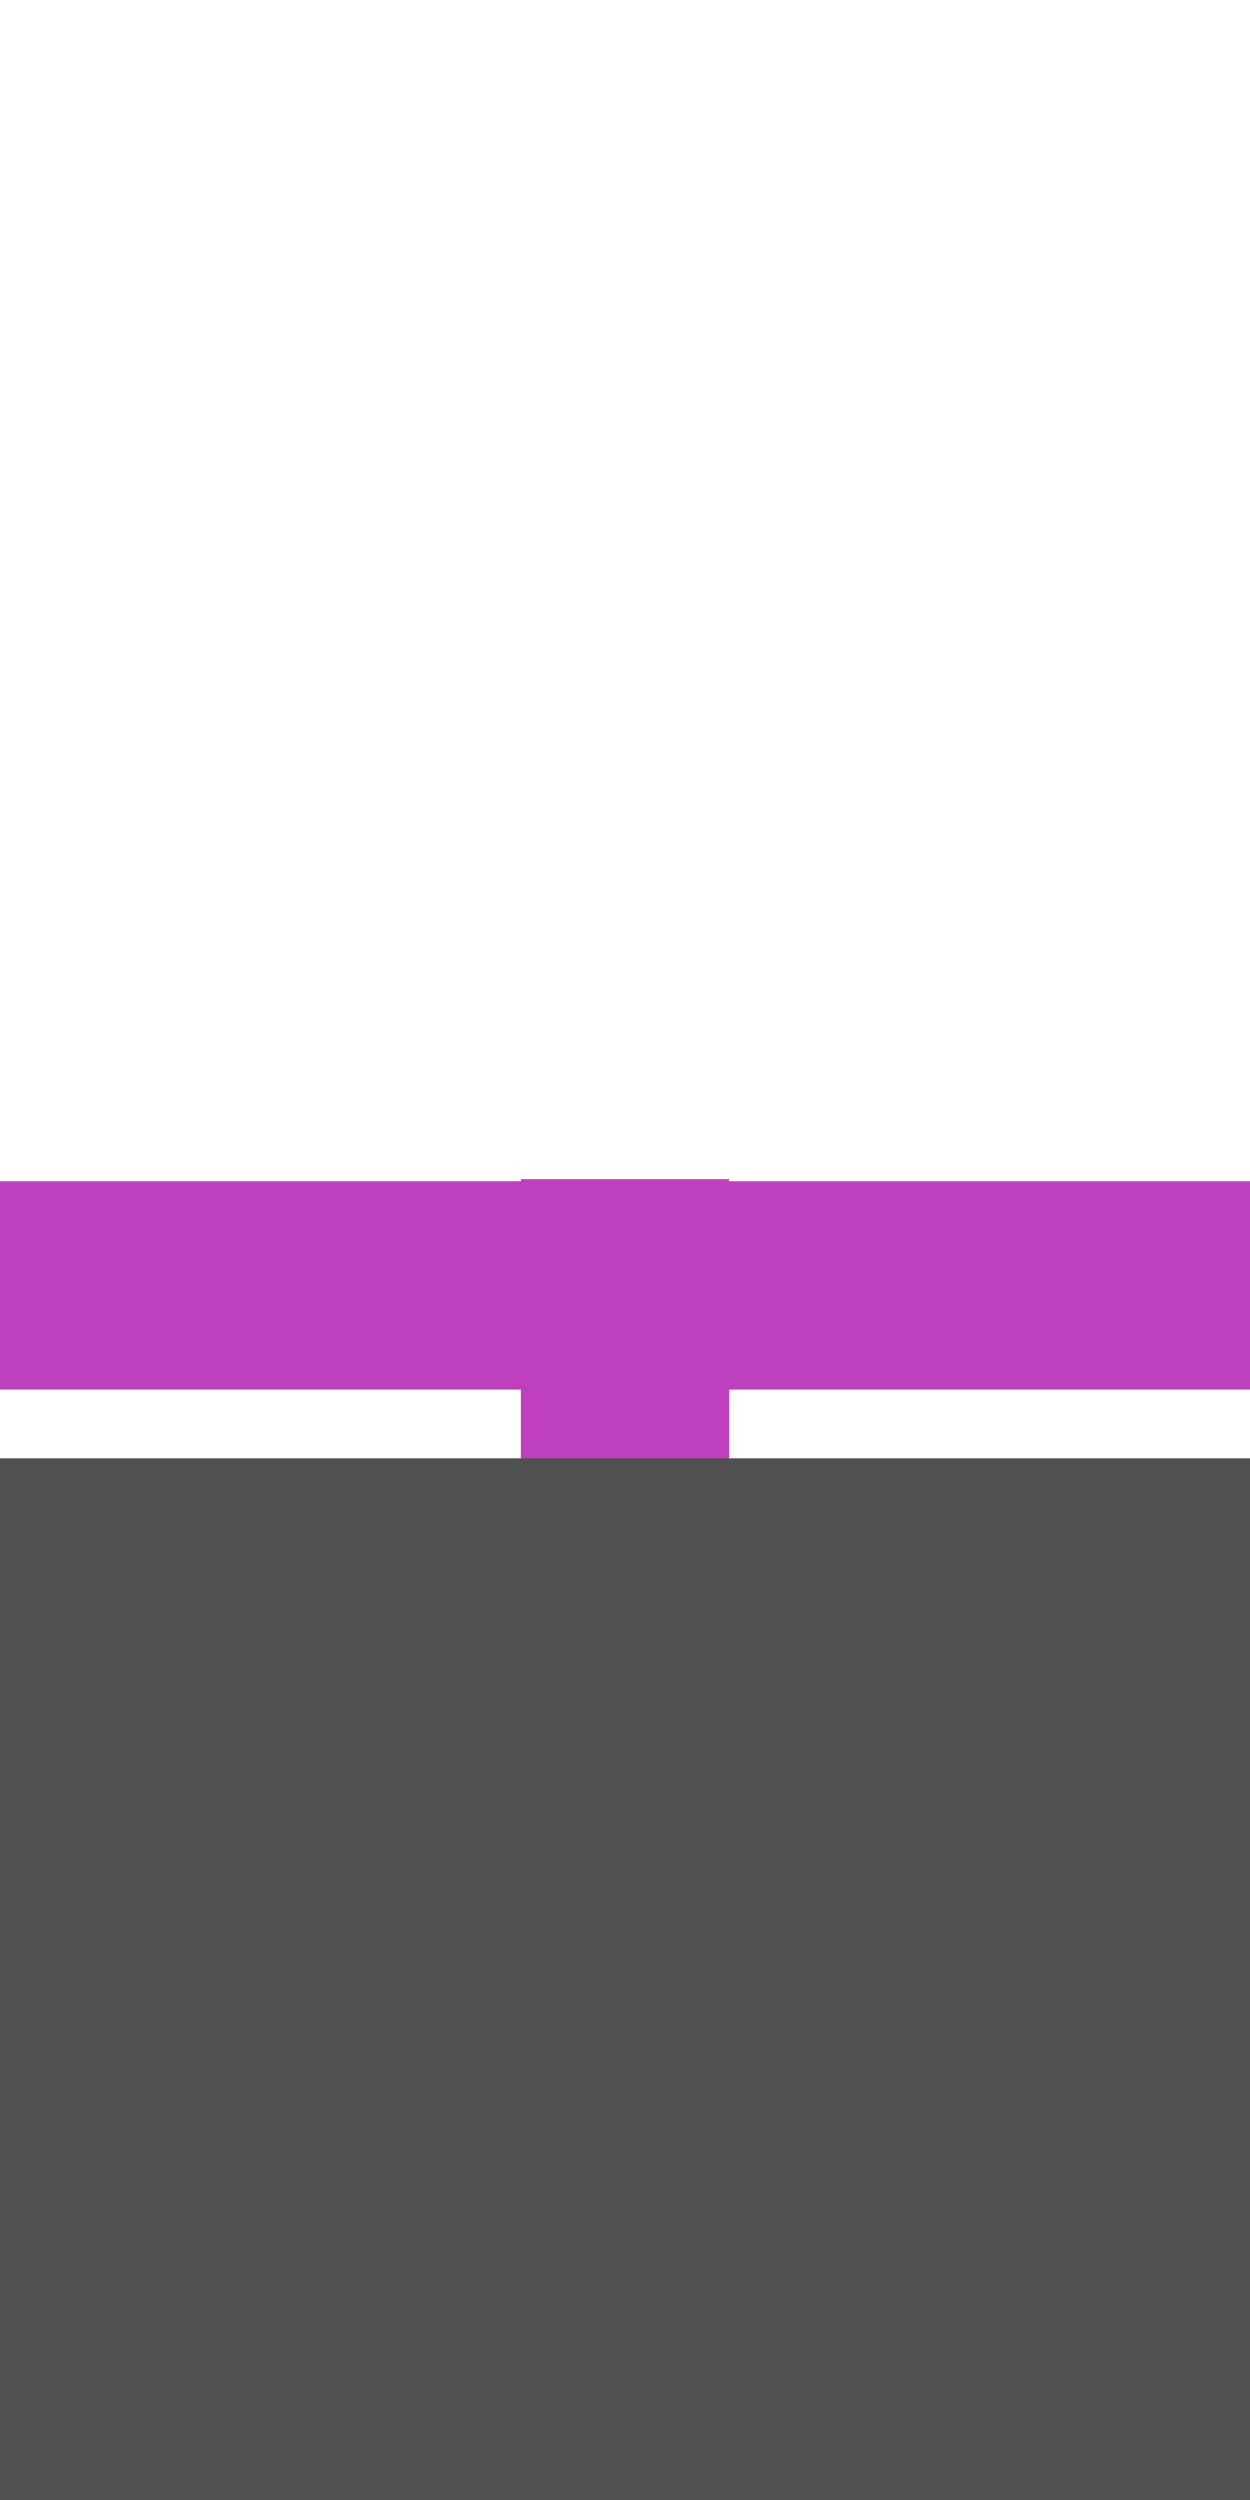
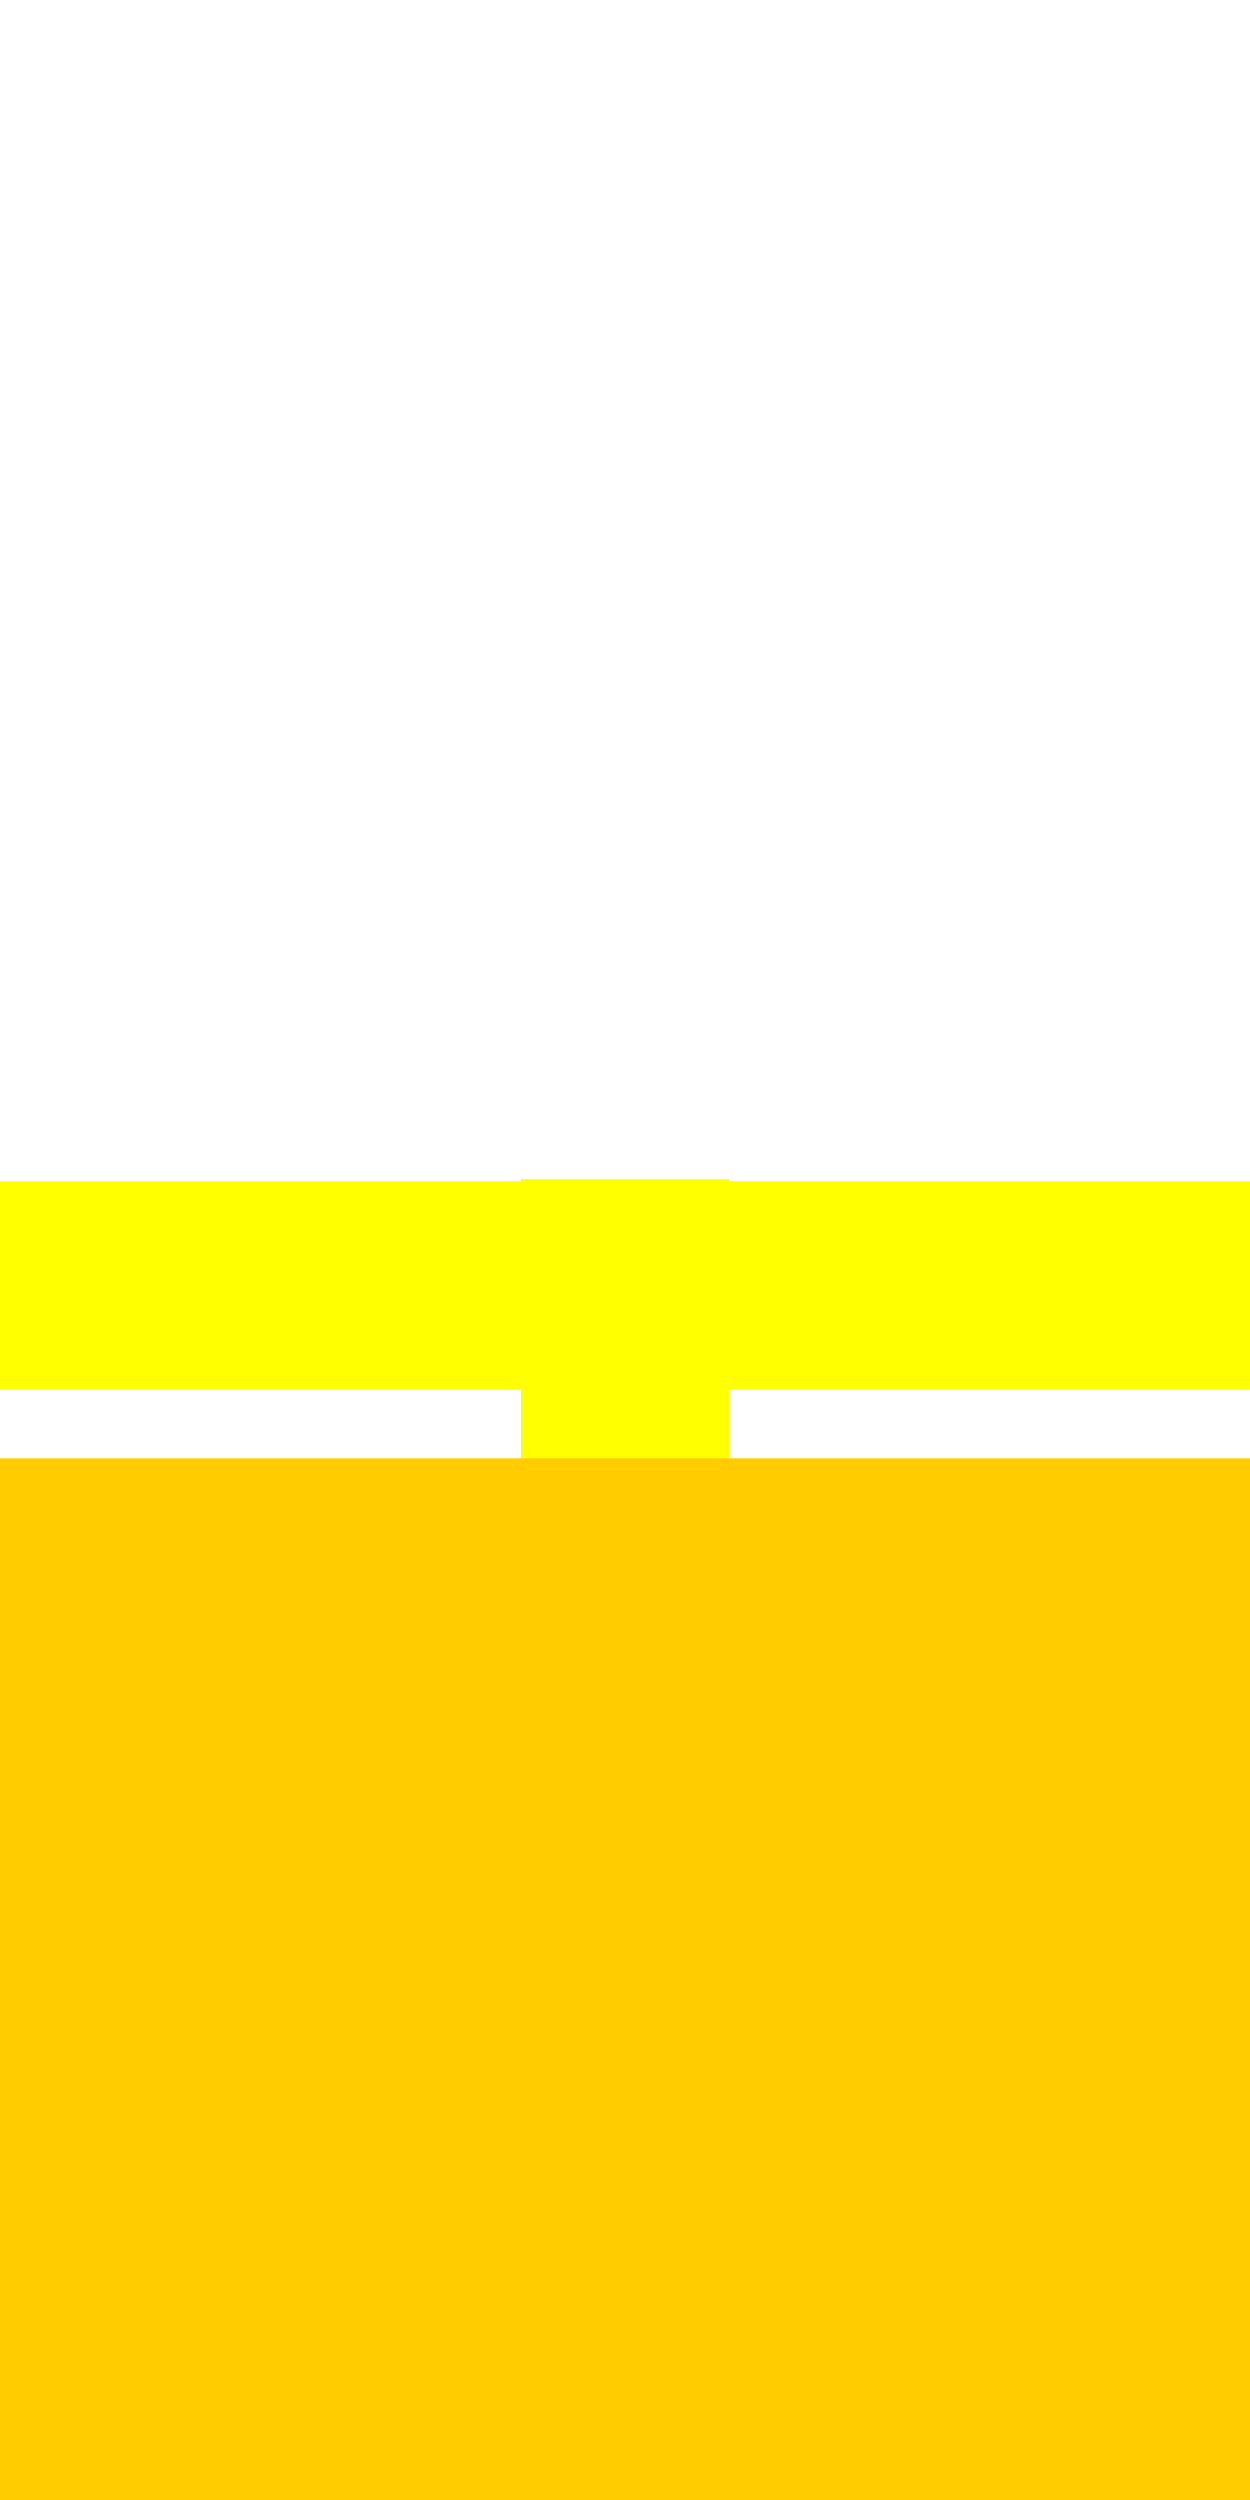
<svg xmlns="http://www.w3.org/2000/svg" version="1.1" preserveAspectRatio="none" x="0px" y="0px" width="30px" height="60px" viewBox="0 -30 30 60">
-   <path fill="#BF40BF" stroke="none" d=" M 30 -1.65 L 17.5 -1.65 17.5 -1.7 12.5 -1.7 12.5 -1.65 0 -1.65 0 3.35 12.5 3.35 12.5 28.3 17.5 28.3 17.5 3.35 30 3.35 30 -1.65 Z" />
-   <path fill="#505050" stroke="none" d=" M 0 5 L 0 30 30 30 30 5 0 5 Z" />
+   <path fill="#FFFF00" stroke="none" d=" M 30 -1.65 L 17.5 -1.65 17.5 -1.7 12.5 -1.7 12.5 -1.65 0 -1.65 0 3.35 12.5 3.35 12.5 28.3 17.5 28.3 17.5 3.35 30 3.35 30 -1.65 Z" />
+   <path fill="#FFCC00" stroke="none" d=" M 0 5 L 0 30 30 30 30 5 0 5 Z" />
</svg>
